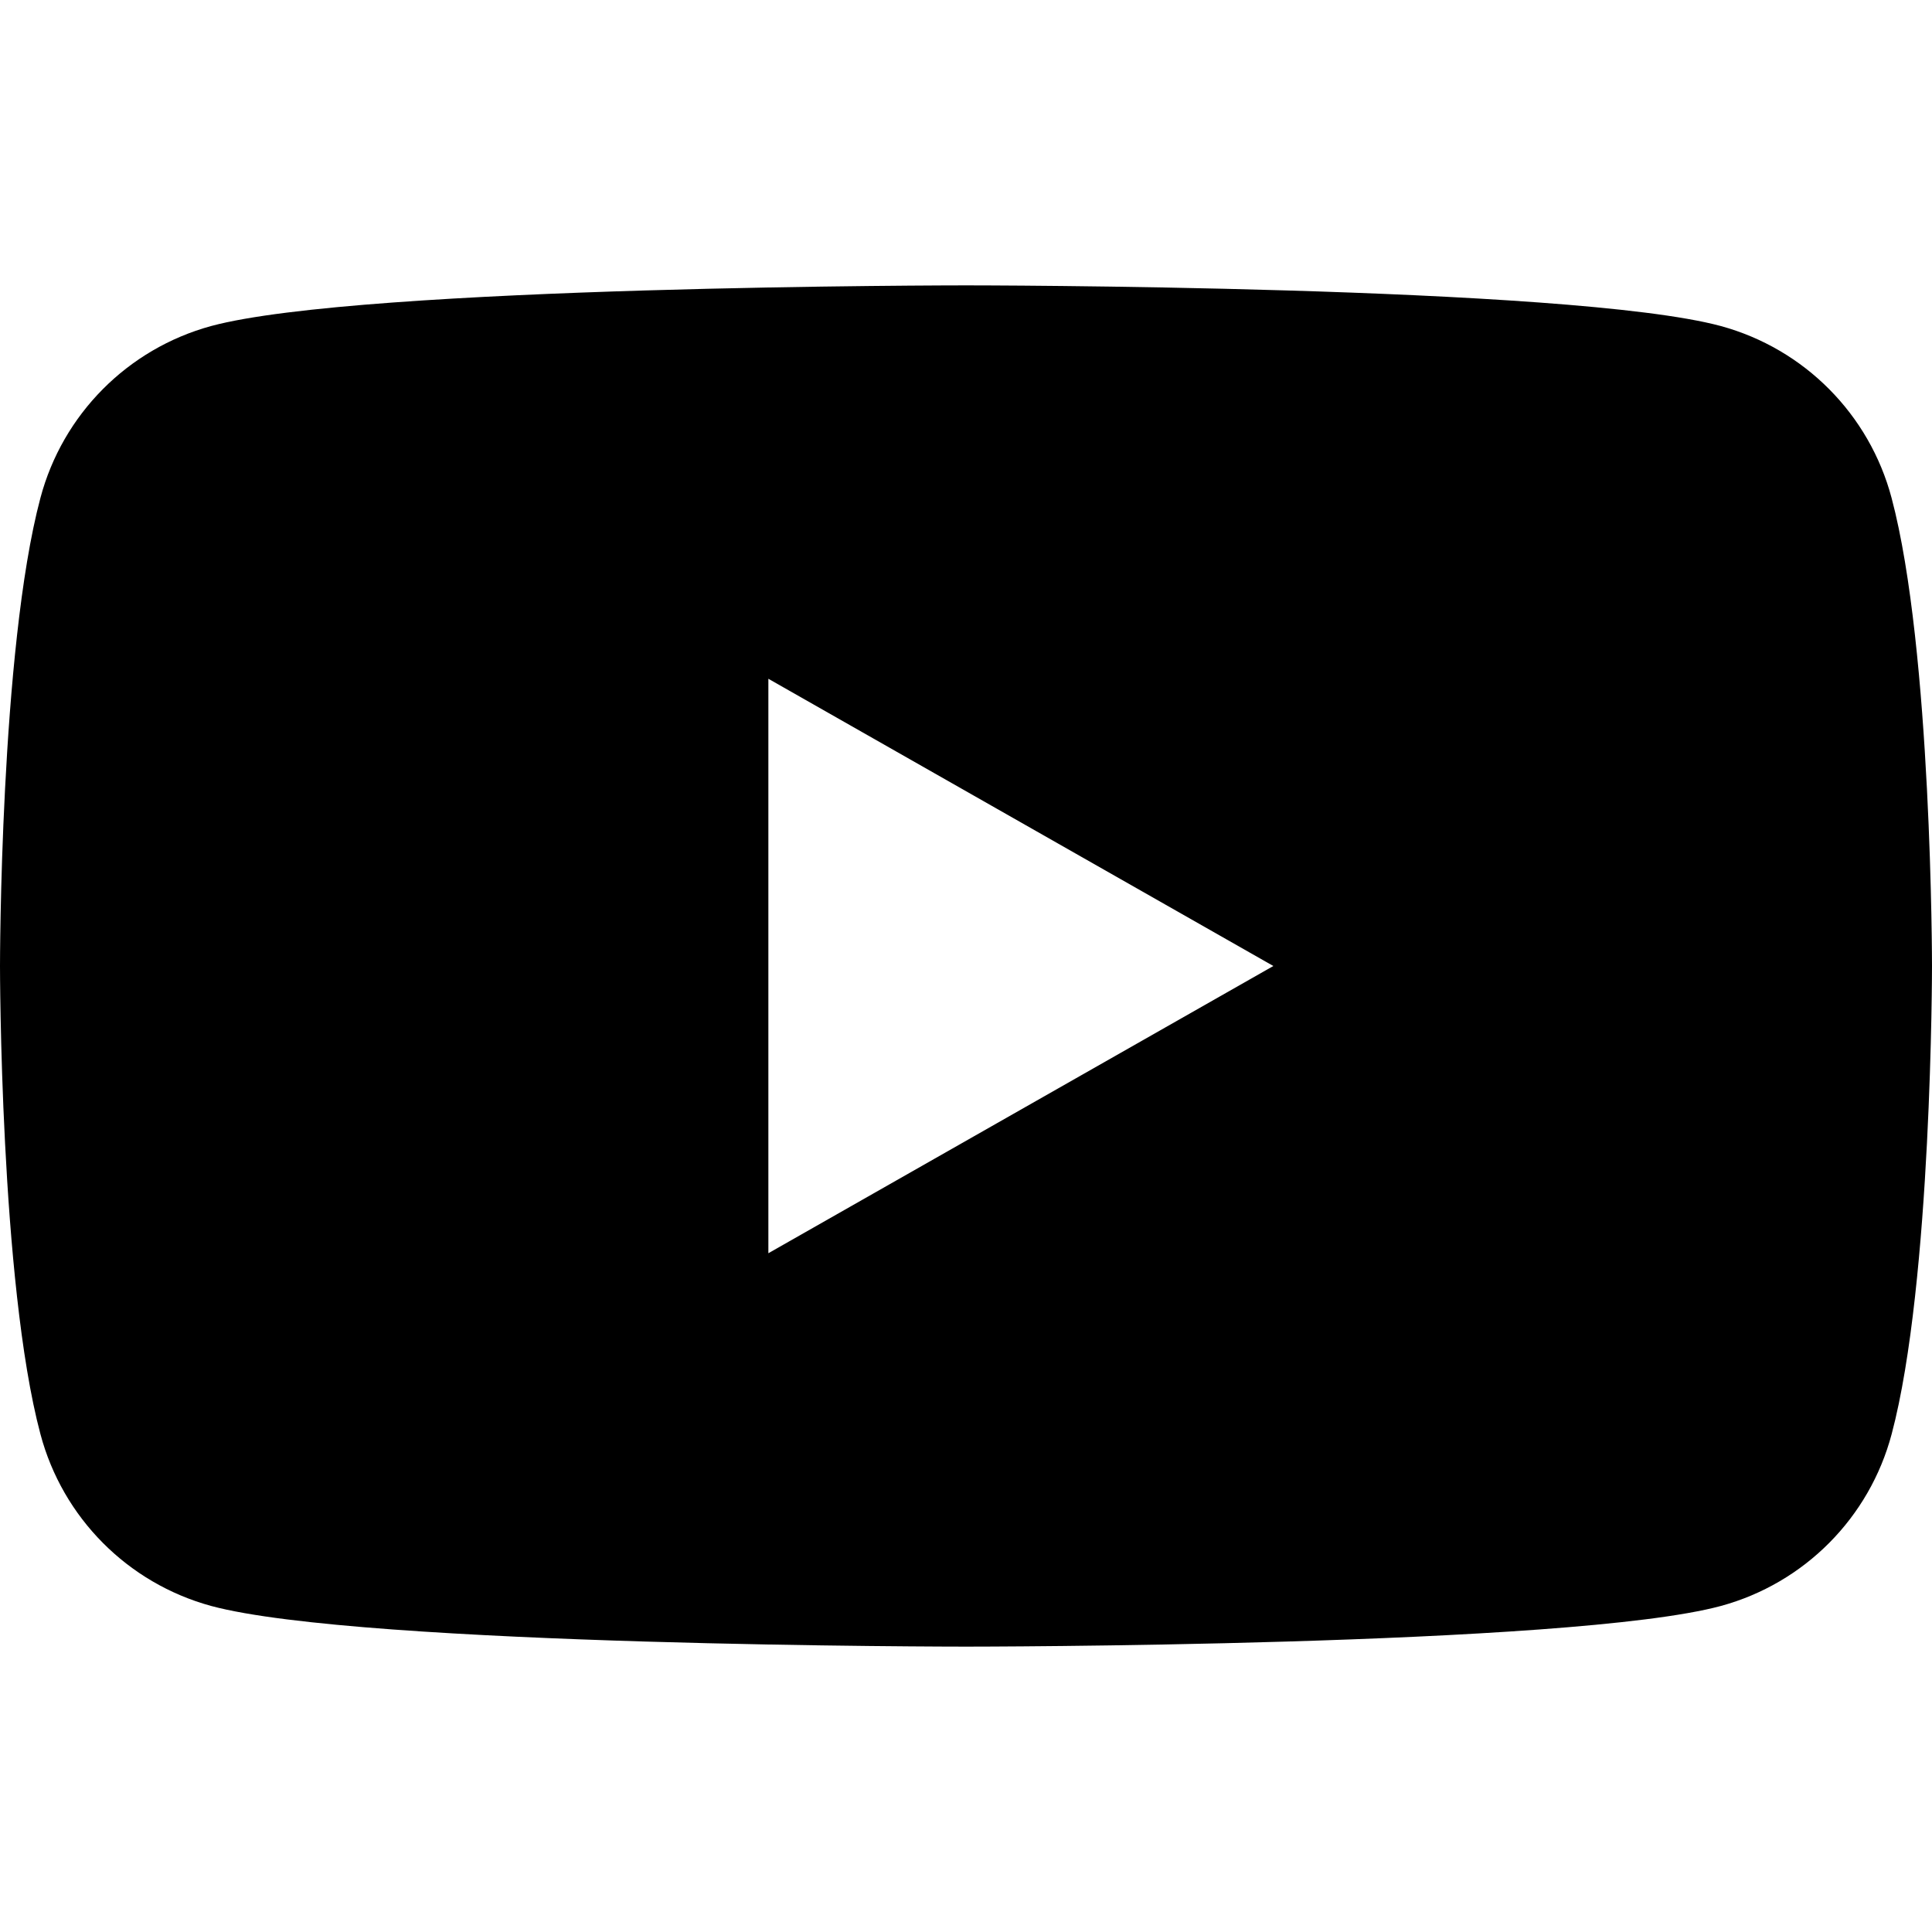
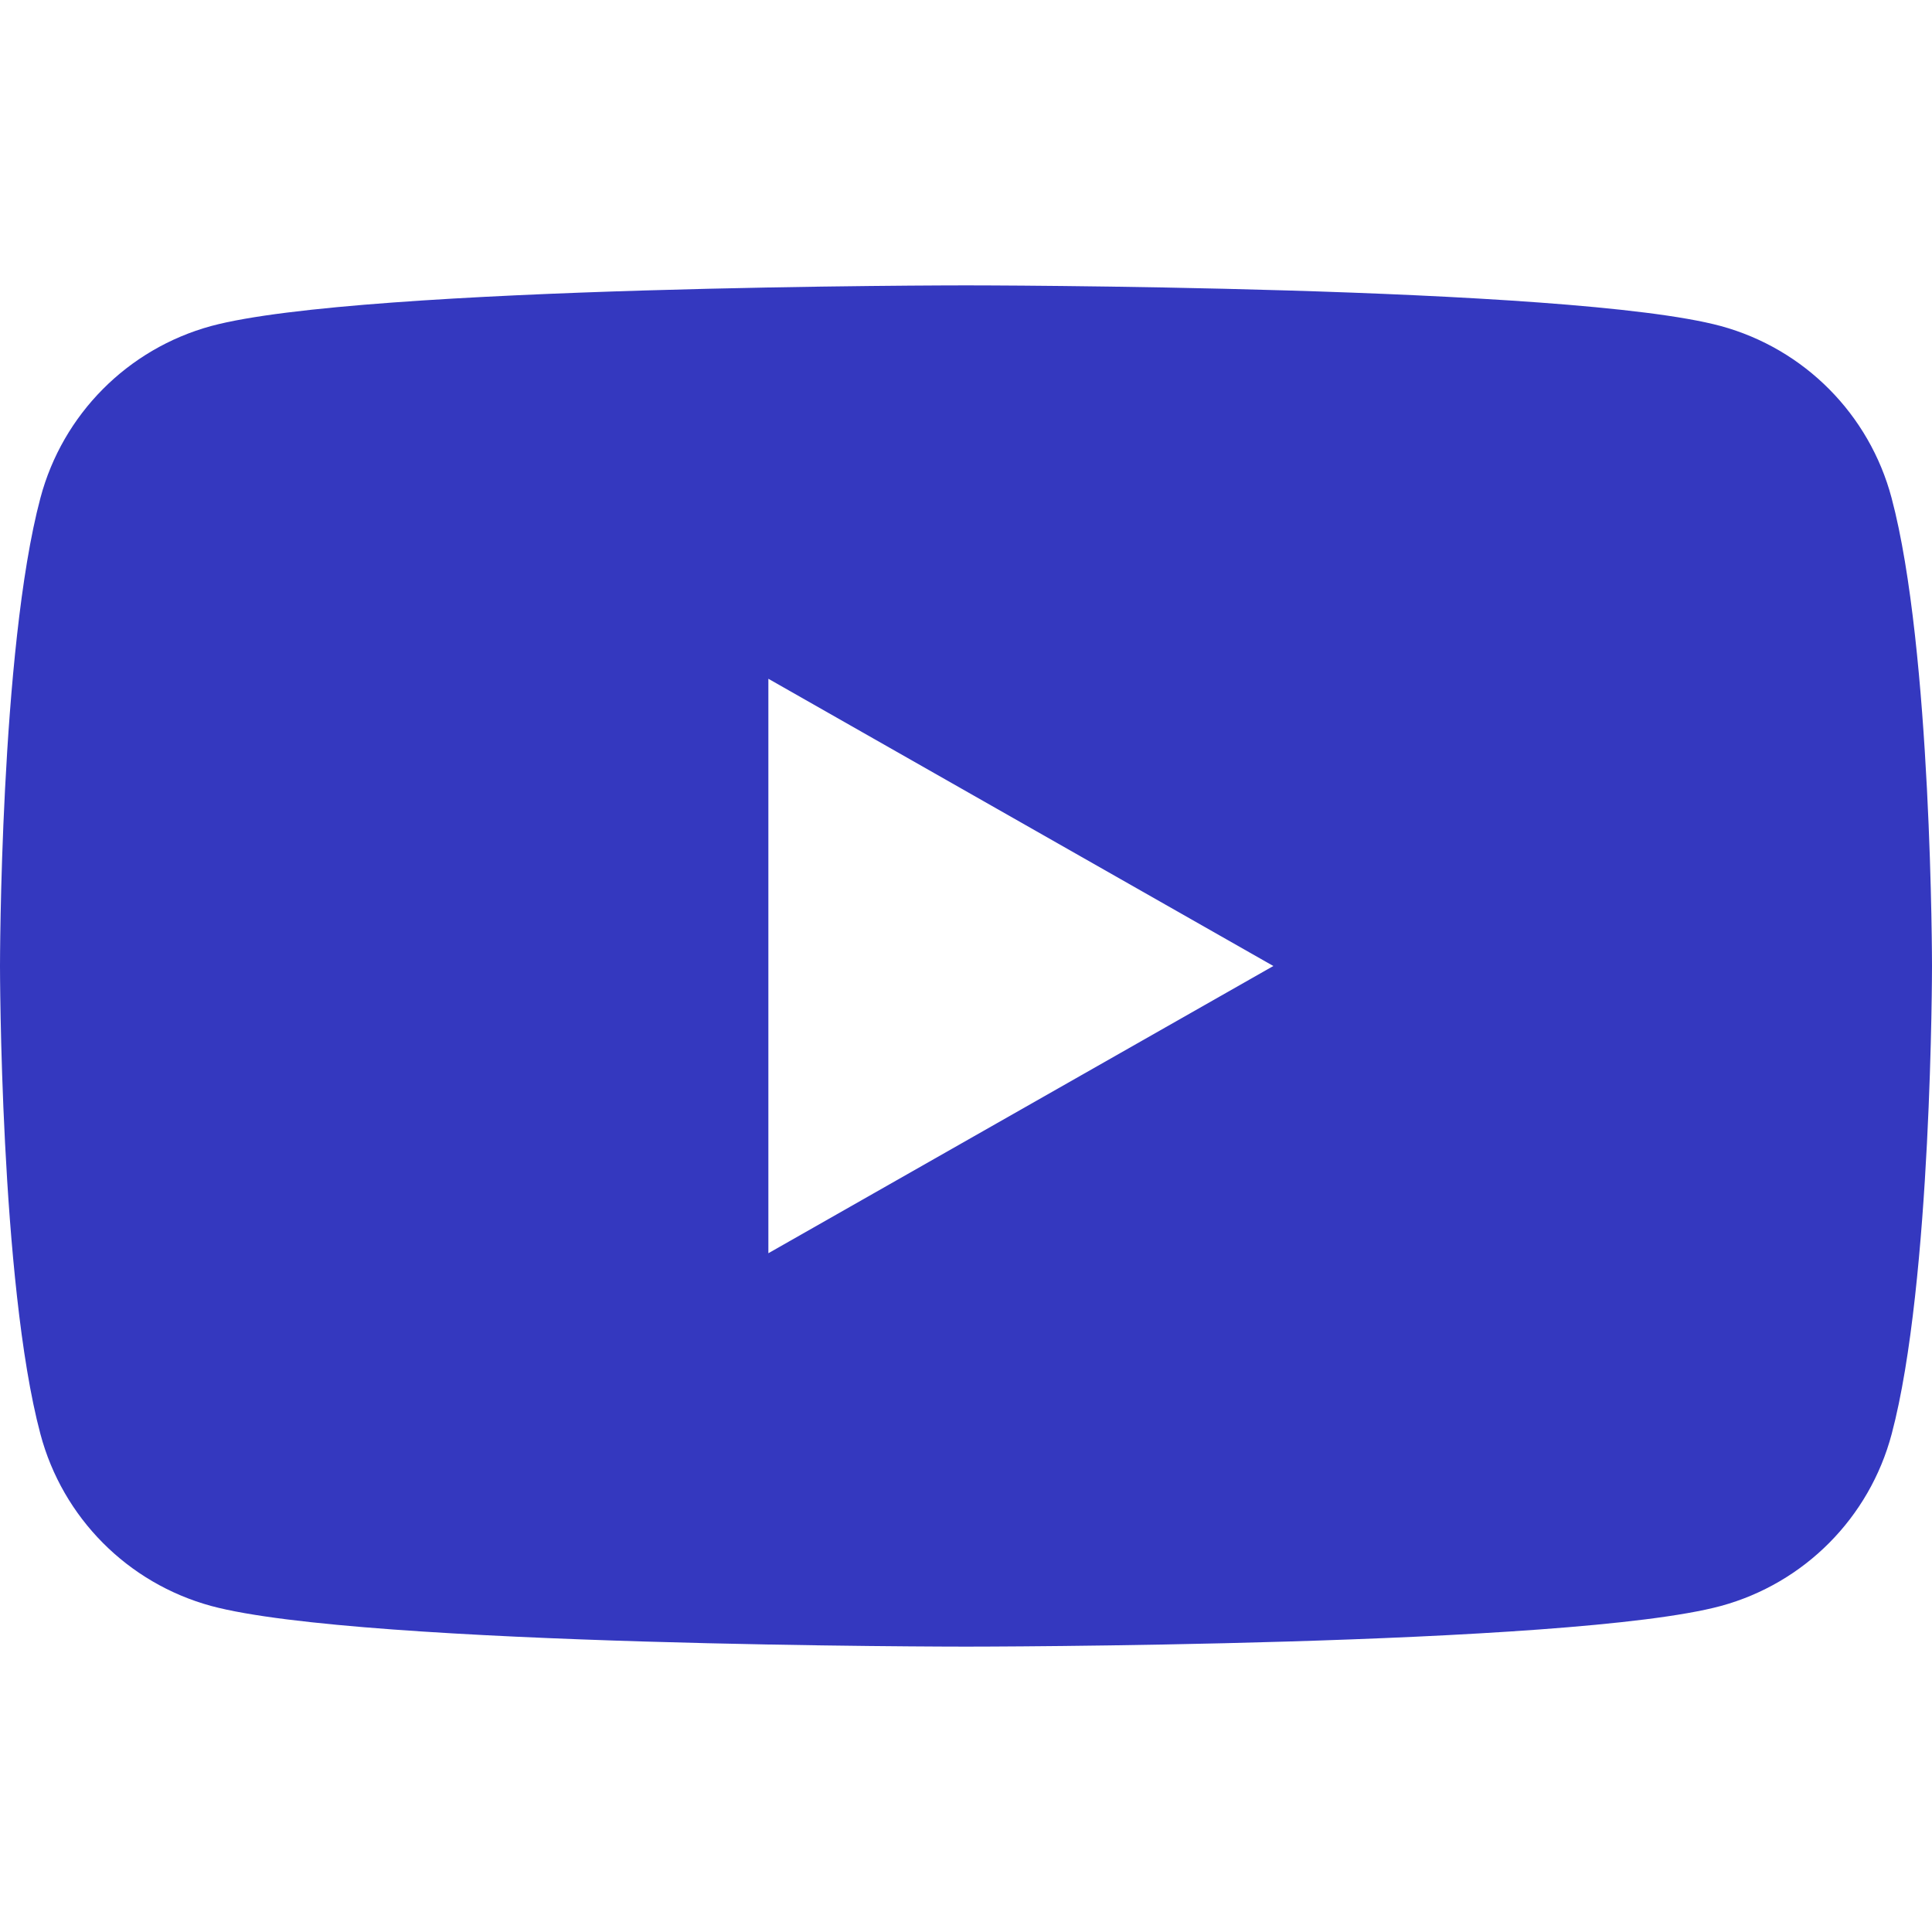
<svg xmlns="http://www.w3.org/2000/svg" role="img" viewBox="0 0 24 24">
-   <path d="M23.498 6.186a3.016 3.016 0 0 0-2.122-2.136C19.505 3.545 12 3.545 12 3.545s-7.505 0-9.377.505A3.017 3.017 0 0 0 .502 6.186C0 8.07 0 12 0 12s0 3.93.502 5.814a3.016 3.016 0 0 0 2.122 2.136c1.871.505 9.376.505 9.376.505s7.505 0 9.377-.505a3.015 3.015 0 0 0 2.122-2.136C24 15.93 24 12 24 12s0-3.93-.502-5.814zM9.545 15.568V8.432L15.818 12l-6.273 3.568z" />
+   <path fill="#3438bf" d="M23.498 6.186a3.016 3.016 0 0 0-2.122-2.136C19.505 3.545 12 3.545 12 3.545s-7.505 0-9.377.505A3.017 3.017 0 0 0 .502 6.186C0 8.07 0 12 0 12s0 3.93.502 5.814a3.016 3.016 0 0 0 2.122 2.136c1.871.505 9.376.505 9.376.505s7.505 0 9.377-.505a3.015 3.015 0 0 0 2.122-2.136C24 15.93 24 12 24 12s0-3.93-.502-5.814zM9.545 15.568V8.432L15.818 12l-6.273 3.568z" />
</svg>
